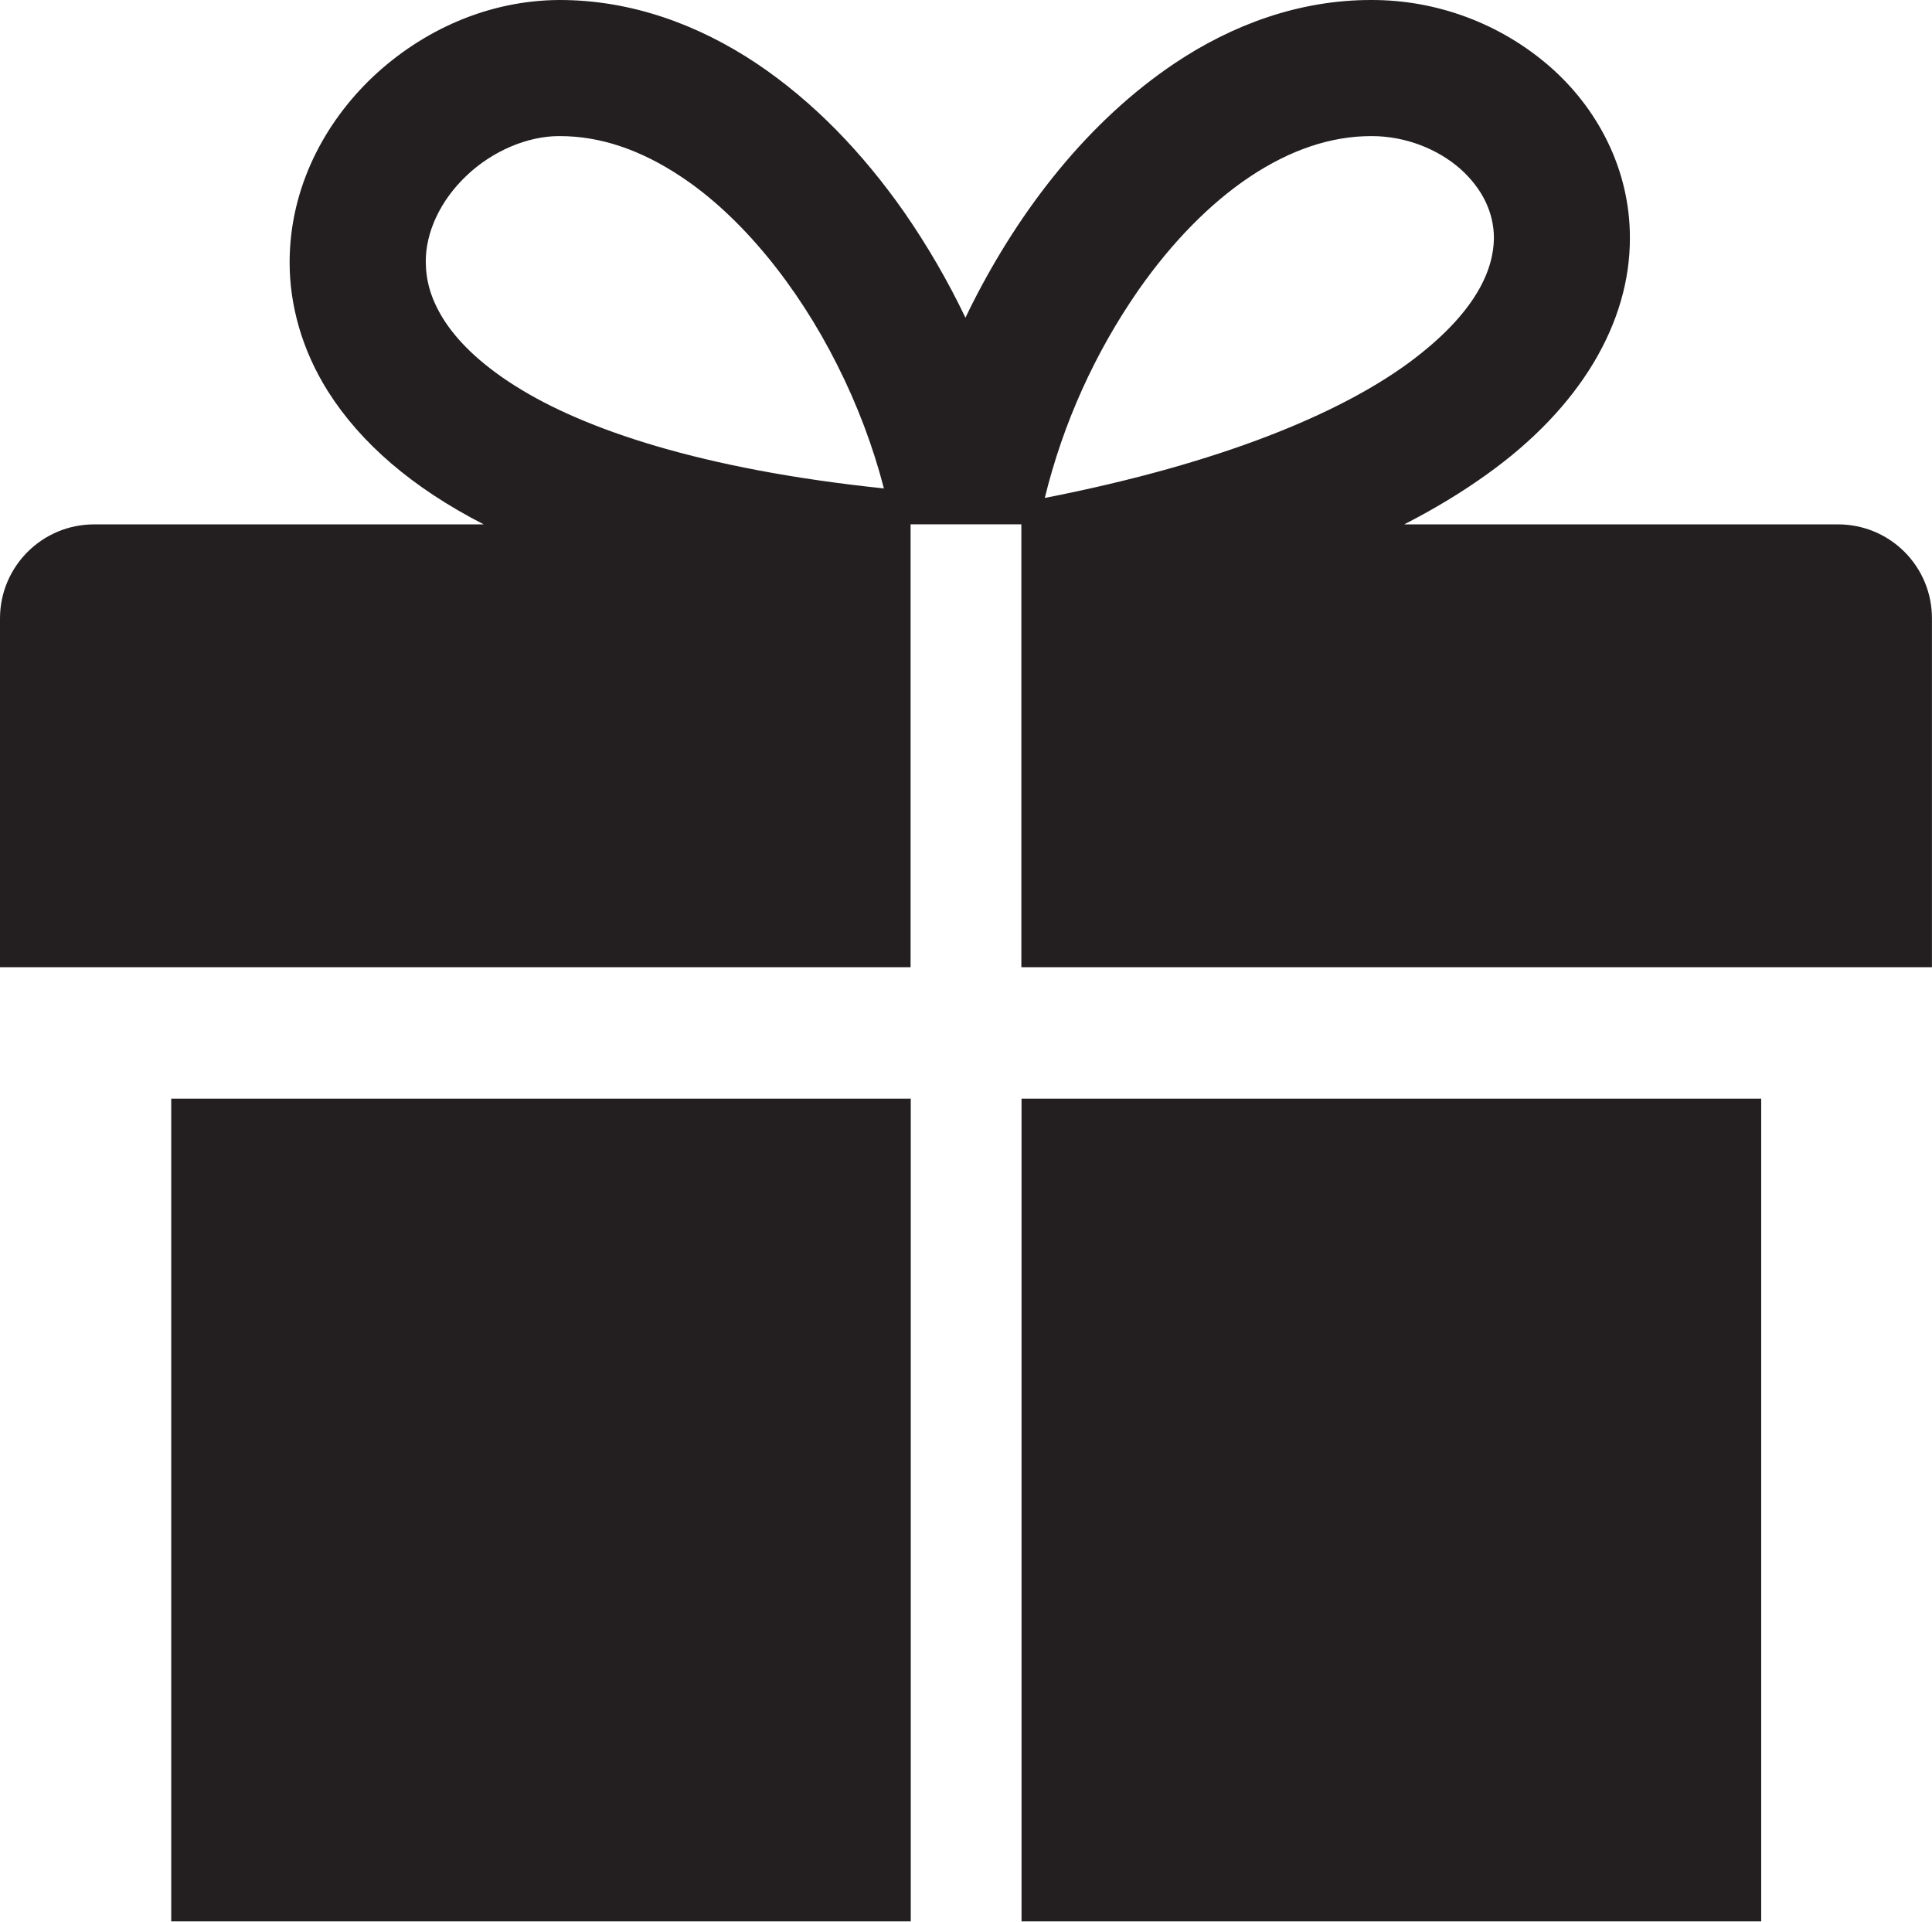
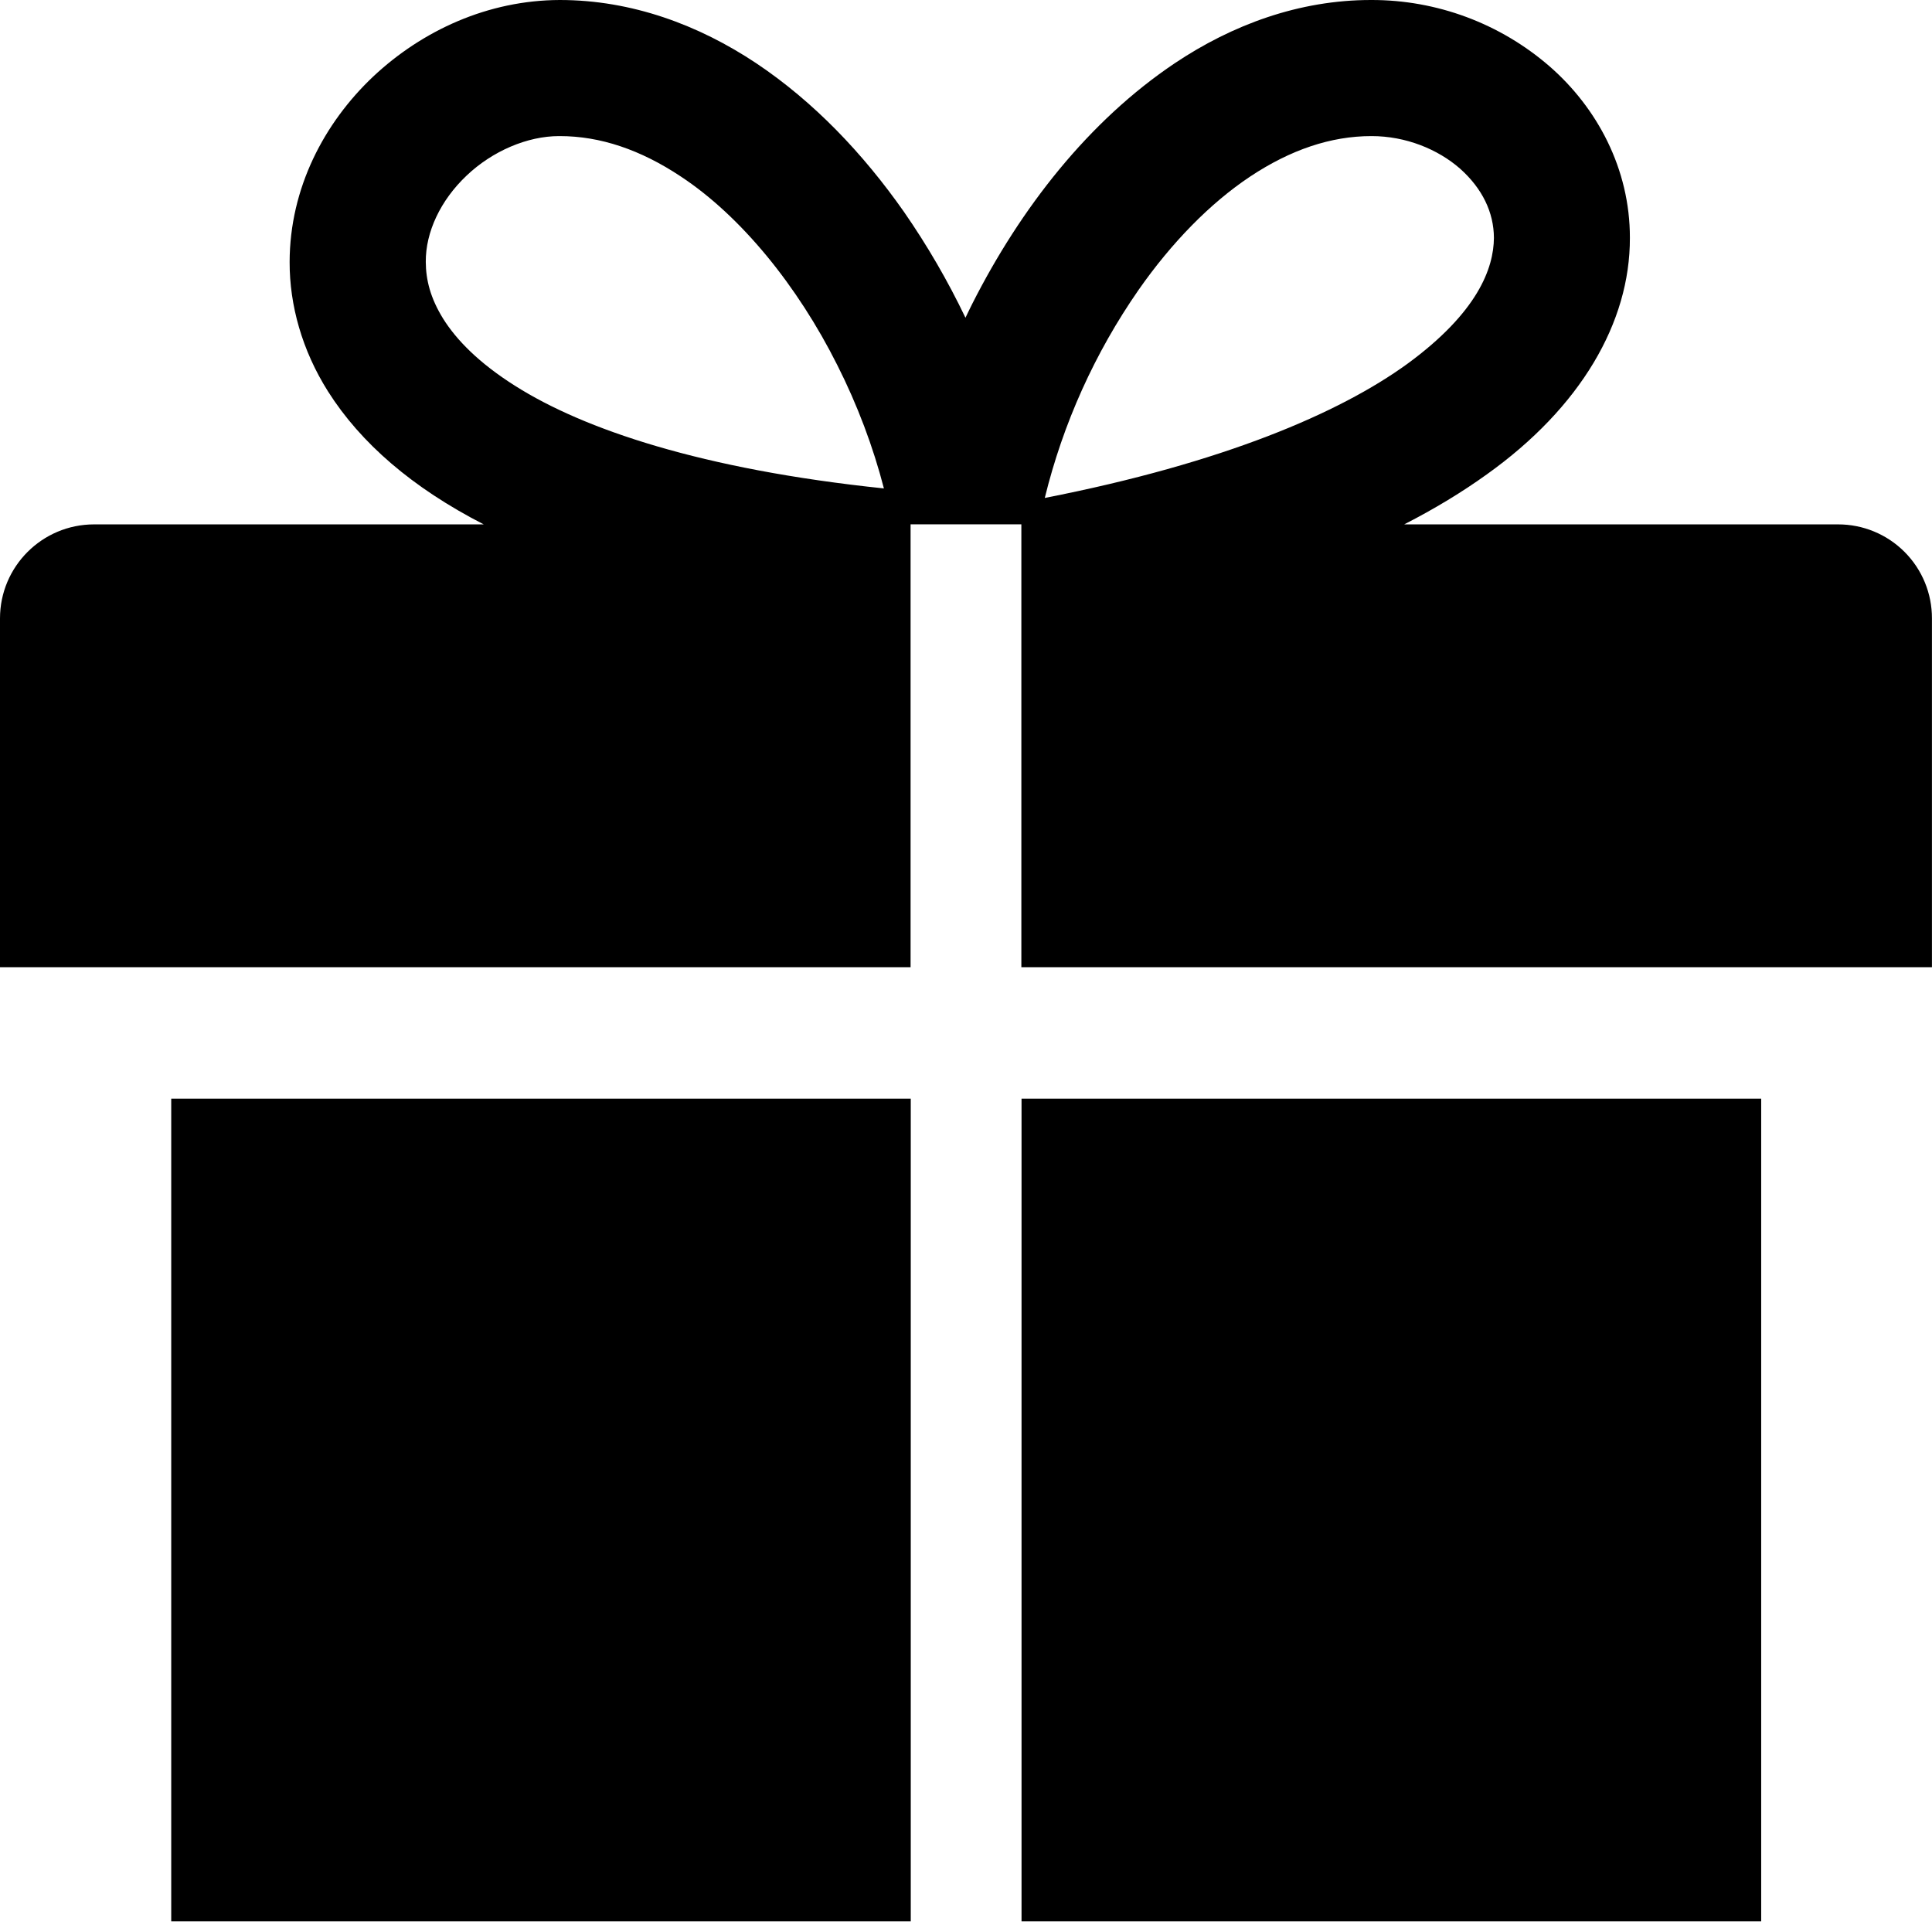
<svg xmlns="http://www.w3.org/2000/svg" width="32.666" height="32.486" viewBox="239.665 239.757 32.666 32.486">
-   <path fill="#231F20" d="M242.56 272.243h12.504v-13.91H242.56v13.91zm28.182-23.62h-7.335c.521-.267.984-.549 1.396-.845 1.588-1.133 2.424-2.57 2.42-3.999.002-1.169-.556-2.202-1.359-2.901a4.585 4.585 0 0 0-3.016-1.121c-1.22-.001-2.352.421-3.32 1.069-1.459.979-2.606 2.451-3.424 4.067-.039.079-.078.157-.115.236a12.944 12.944 0 0 0-1.041-1.792c-.691-.985-1.523-1.86-2.497-2.511-.97-.646-2.103-1.069-3.322-1.069-1.213.004-2.323.514-3.155 1.295-.828.783-1.41 1.885-1.412 3.135-.002.73.211 1.494.649 2.188.552.872 1.424 1.628 2.633 2.248h-6.588c-.878 0-1.591.712-1.591 1.59v5.897h15.396v-7.488h1.873v7.488h15.396v-5.897a1.585 1.585 0 0 0-1.588-1.59m-22.362-2.339c-.622-.391-1-.785-1.22-1.135-.22-.354-.294-.662-.296-.963-.004-.504.248-1.042.691-1.461.437-.415 1.028-.667 1.562-.667h.013c.685 0 1.366.231 2.046.683 1.018.671 1.975 1.85 2.645 3.187.342.676.609 1.39.789 2.087-3.082-.321-5.078-1.002-6.23-1.731m10.537-1.627c.557-.797 1.21-1.466 1.887-1.916.68-.451 1.362-.683 2.047-.683h.006c.574 0 1.117.22 1.494.55.377.336.571.739.573 1.171-.004.512-.272 1.259-1.467 2.132-1.138.825-3.101 1.673-6.127 2.265a10.57 10.57 0 0 1 1.587-3.519m-1.98 27.586h12.506v-13.91h-12.506v13.91z" />
+   <path d="M242.56 272.243h12.504v-13.91H242.56v13.91zm28.182-23.62h-7.335c.521-.267.984-.549 1.396-.845 1.588-1.133 2.424-2.57 2.42-3.999.002-1.169-.556-2.202-1.359-2.901a4.585 4.585 0 0 0-3.016-1.121c-1.22-.001-2.352.421-3.32 1.069-1.459.979-2.606 2.451-3.424 4.067-.039.079-.078.157-.115.236a12.944 12.944 0 0 0-1.041-1.792c-.691-.985-1.523-1.86-2.497-2.511-.97-.646-2.103-1.069-3.322-1.069-1.213.004-2.323.514-3.155 1.295-.828.783-1.41 1.885-1.412 3.135-.002.73.211 1.494.649 2.188.552.872 1.424 1.628 2.633 2.248h-6.588c-.878 0-1.591.712-1.591 1.59v5.897h15.396v-7.488h1.873v7.488h15.396v-5.897a1.585 1.585 0 0 0-1.588-1.59m-22.362-2.339c-.622-.391-1-.785-1.22-1.135-.22-.354-.294-.662-.296-.963-.004-.504.248-1.042.691-1.461.437-.415 1.028-.667 1.562-.667h.013c.685 0 1.366.231 2.046.683 1.018.671 1.975 1.85 2.645 3.187.342.676.609 1.39.789 2.087-3.082-.321-5.078-1.002-6.23-1.731m10.537-1.627c.557-.797 1.21-1.466 1.887-1.916.68-.451 1.362-.683 2.047-.683h.006c.574 0 1.117.22 1.494.55.377.336.571.739.573 1.171-.004.512-.272 1.259-1.467 2.132-1.138.825-3.101 1.673-6.127 2.265a10.57 10.57 0 0 1 1.587-3.519m-1.98 27.586h12.506v-13.91h-12.506v13.91z" />
</svg>
